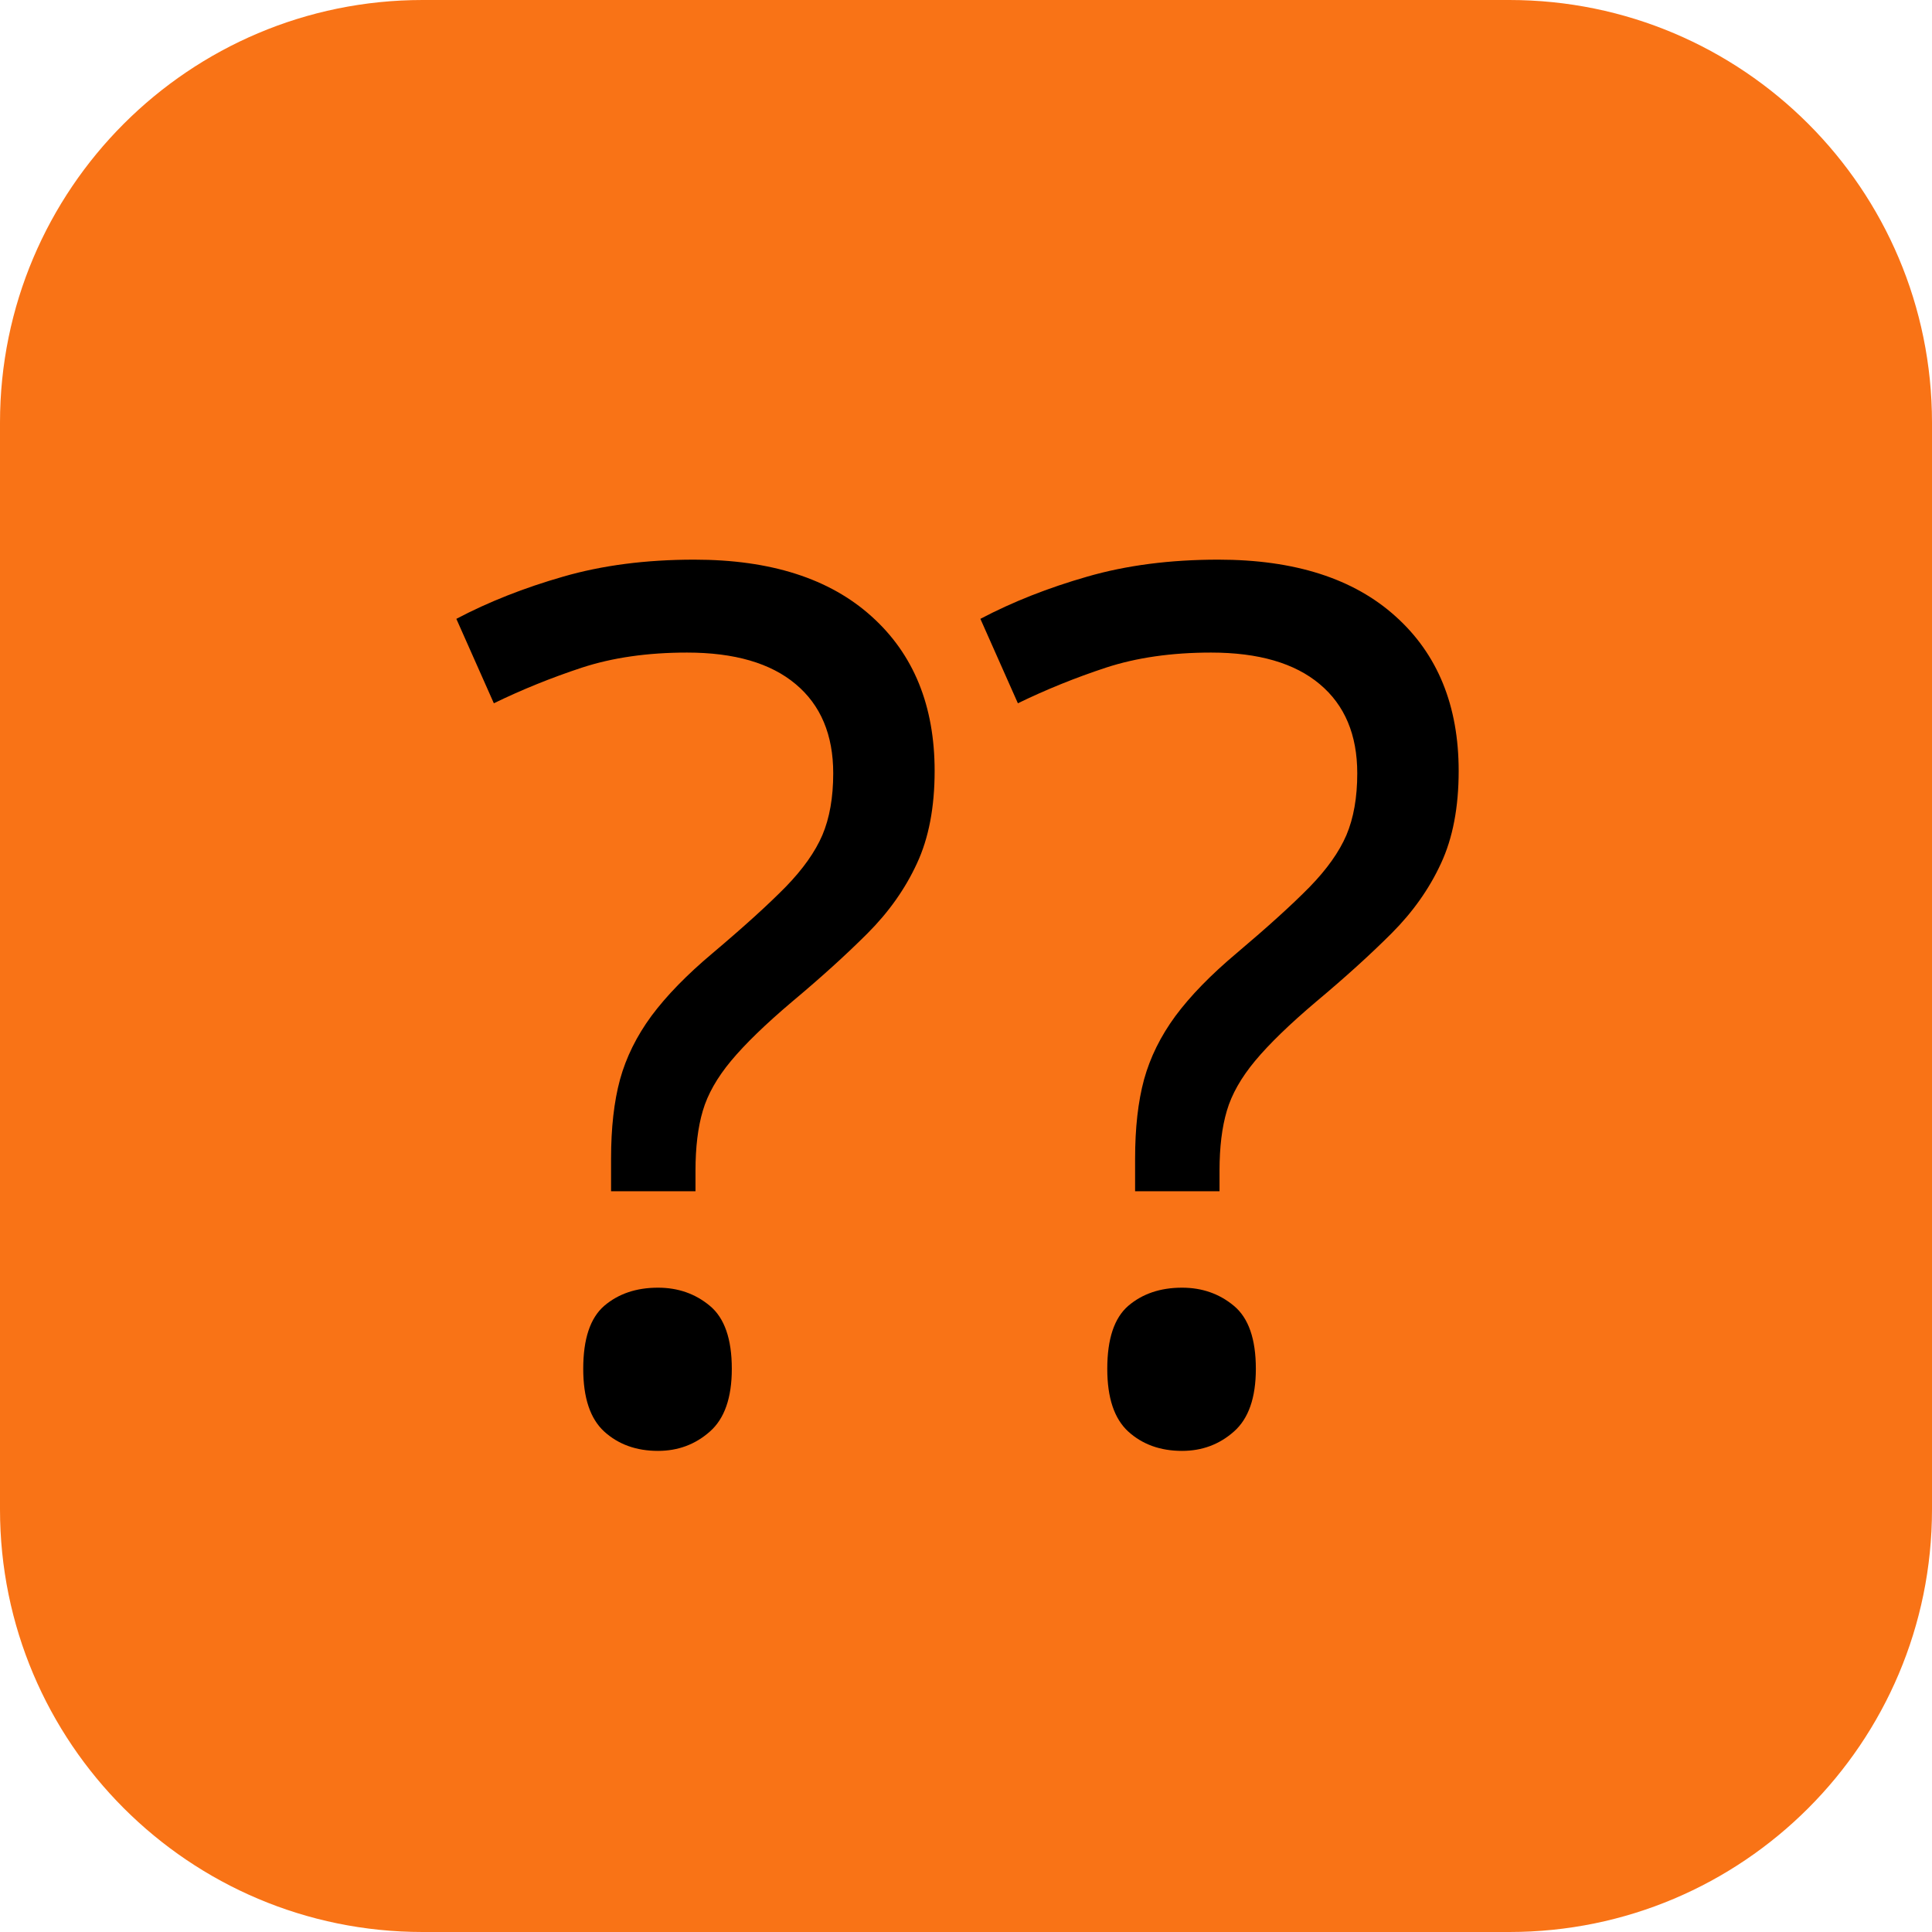
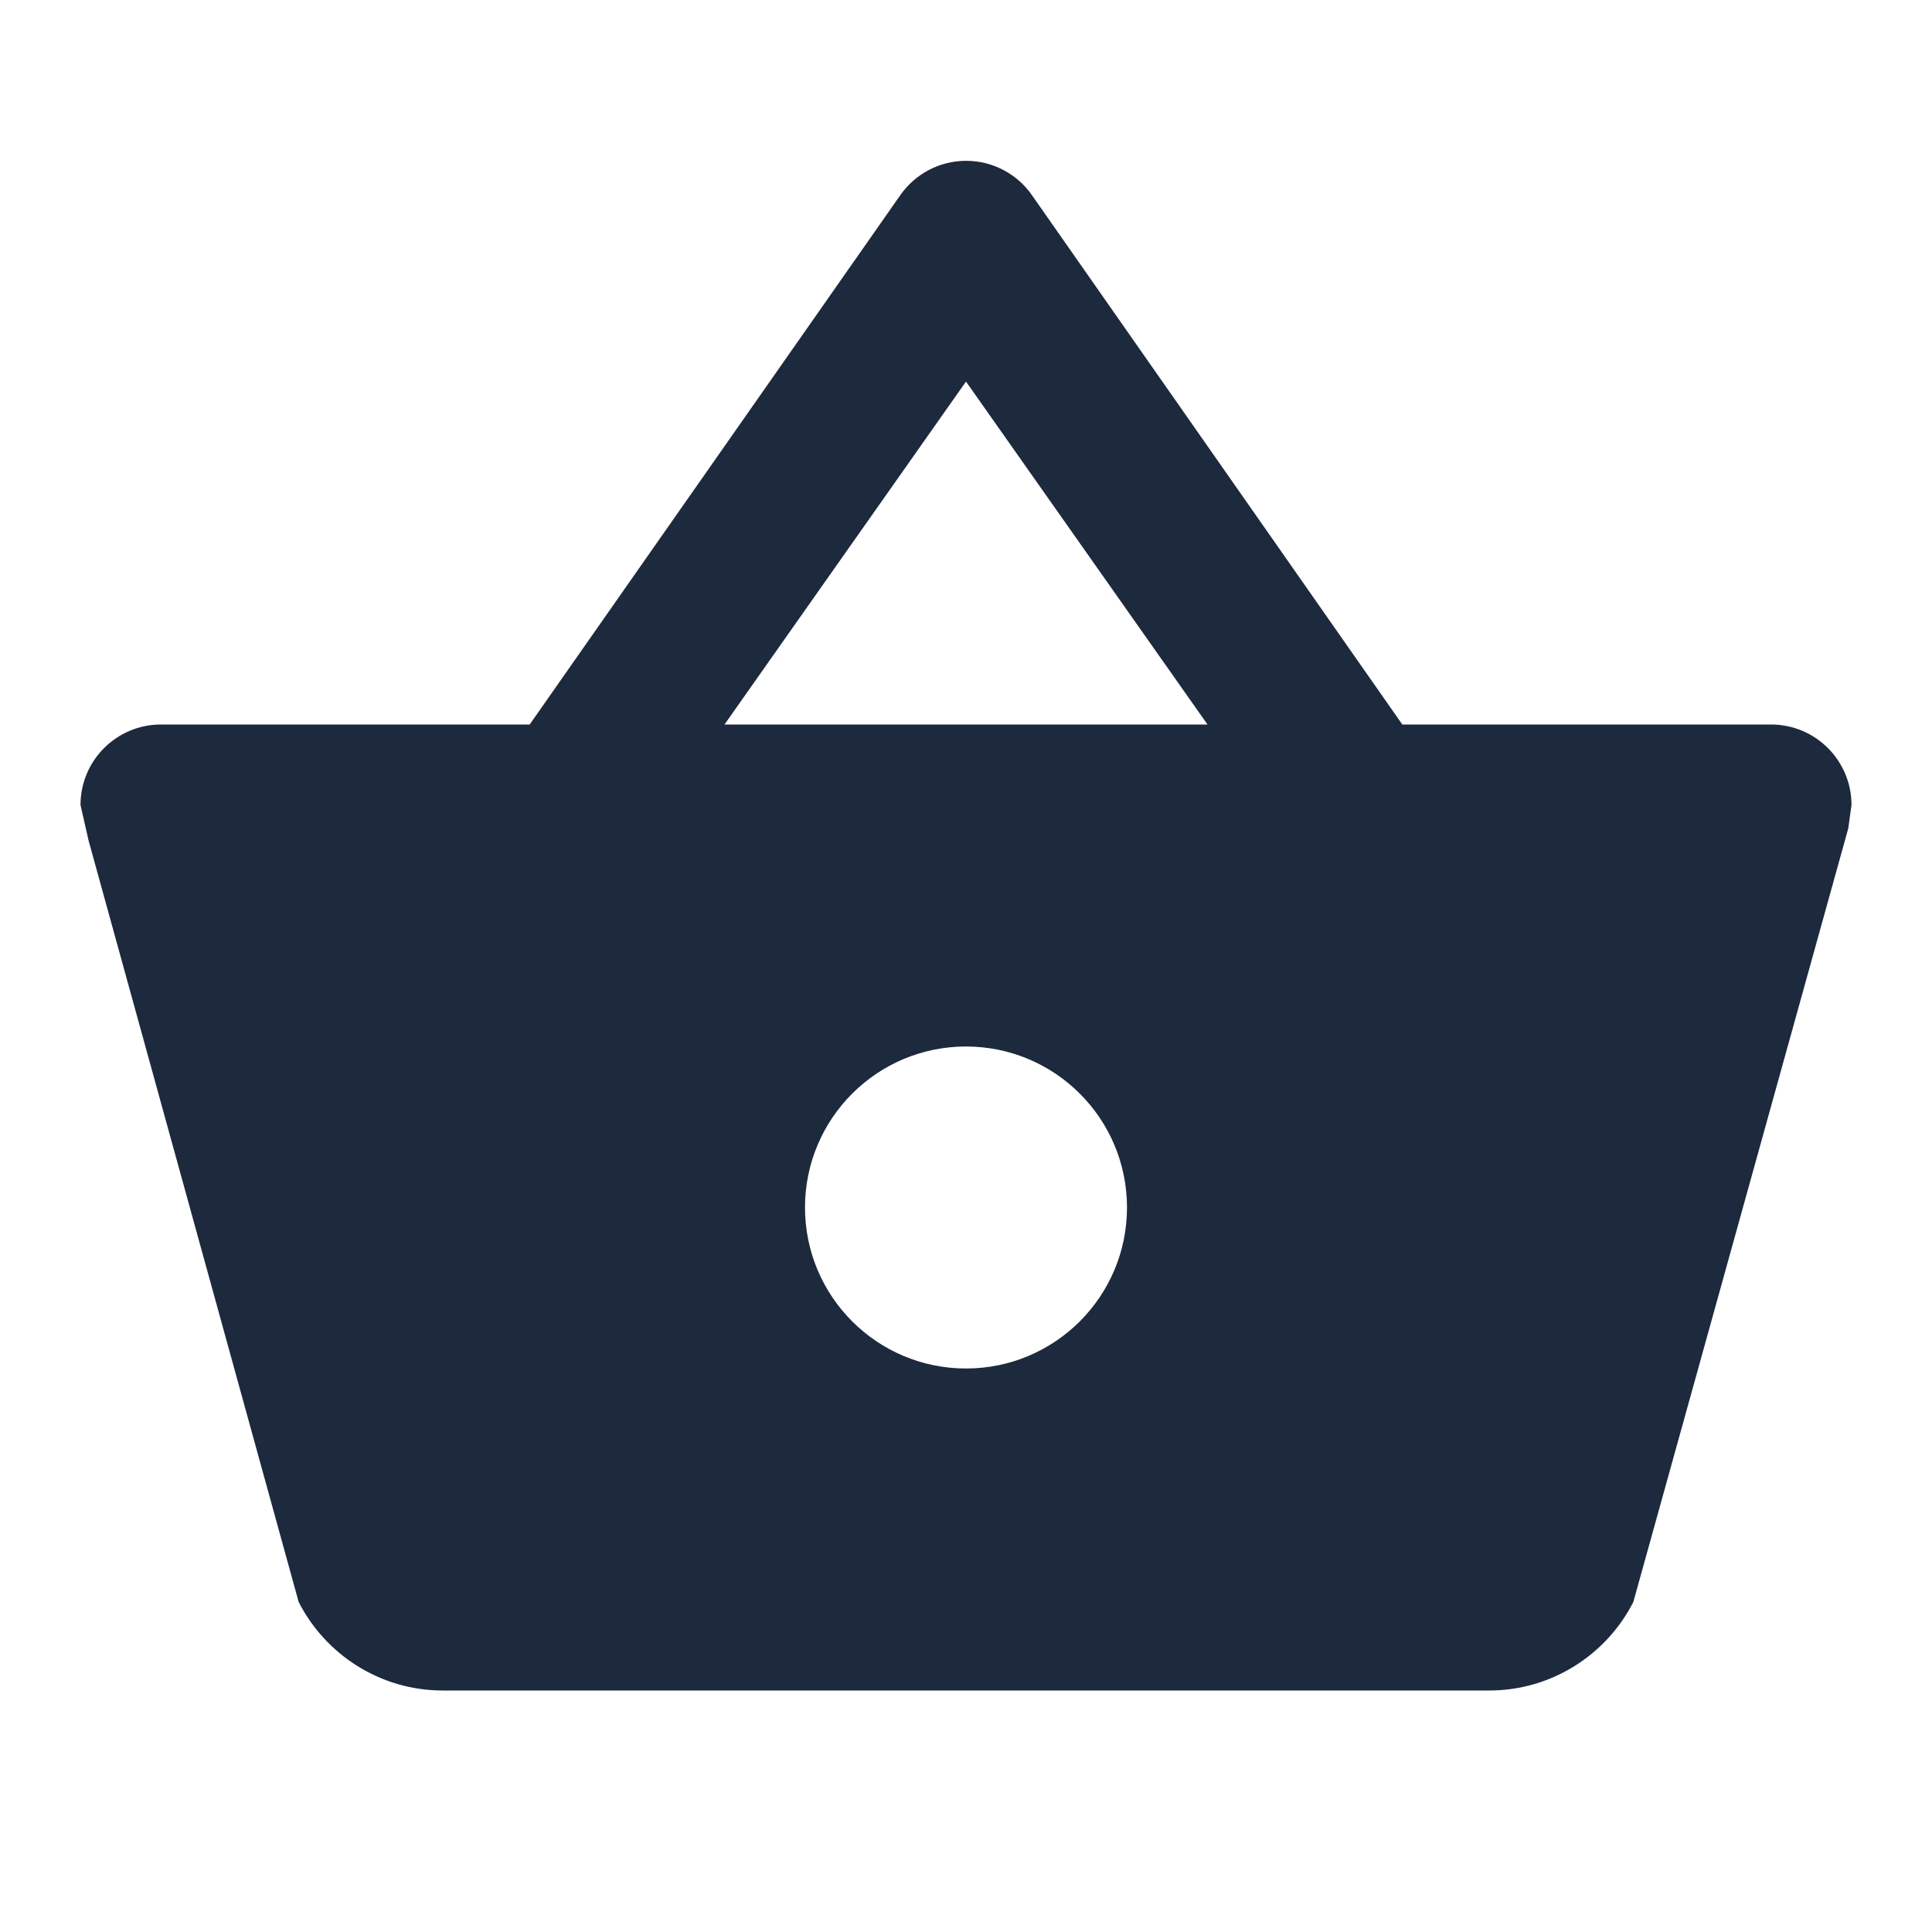
- <svg xmlns="http://www.w3.org/2000/svg" viewBox="0 0 128 128">
-   <rect width="128" height="128" rx="28" fill="#f97316" />
-   <text x="64" y="95" font-size="80" text-anchor="middle" font-family="system-ui">??</text>
+ <svg xmlns="http://www.w3.org/2000/svg" width="1em" height="1em" viewBox="0 0 24 24">
+   <path d="M0 0h24v24H0z" fill="none" />
+   <path fill="#1d293d" d="M5.5 21c-.78 0-1.46-.45-1.79-1.1L1.1 10.44L1 10a1 1 0 0 1 1-1h4.58l4.6-6.57a.997.997 0 0 1 1.65.01L17.42 9H22a1 1 0 0 1 1 1l-.04.29l-2.67 9.61c-.33.65-1.01 1.1-1.79 1.1zM12 4.74L9 9h6zM12 13a2 2 0 0 0-2 2a2 2 0 0 0 2 2a2 2 0 0 0 2-2a2 2 0 0 0-2-2" />
</svg>
